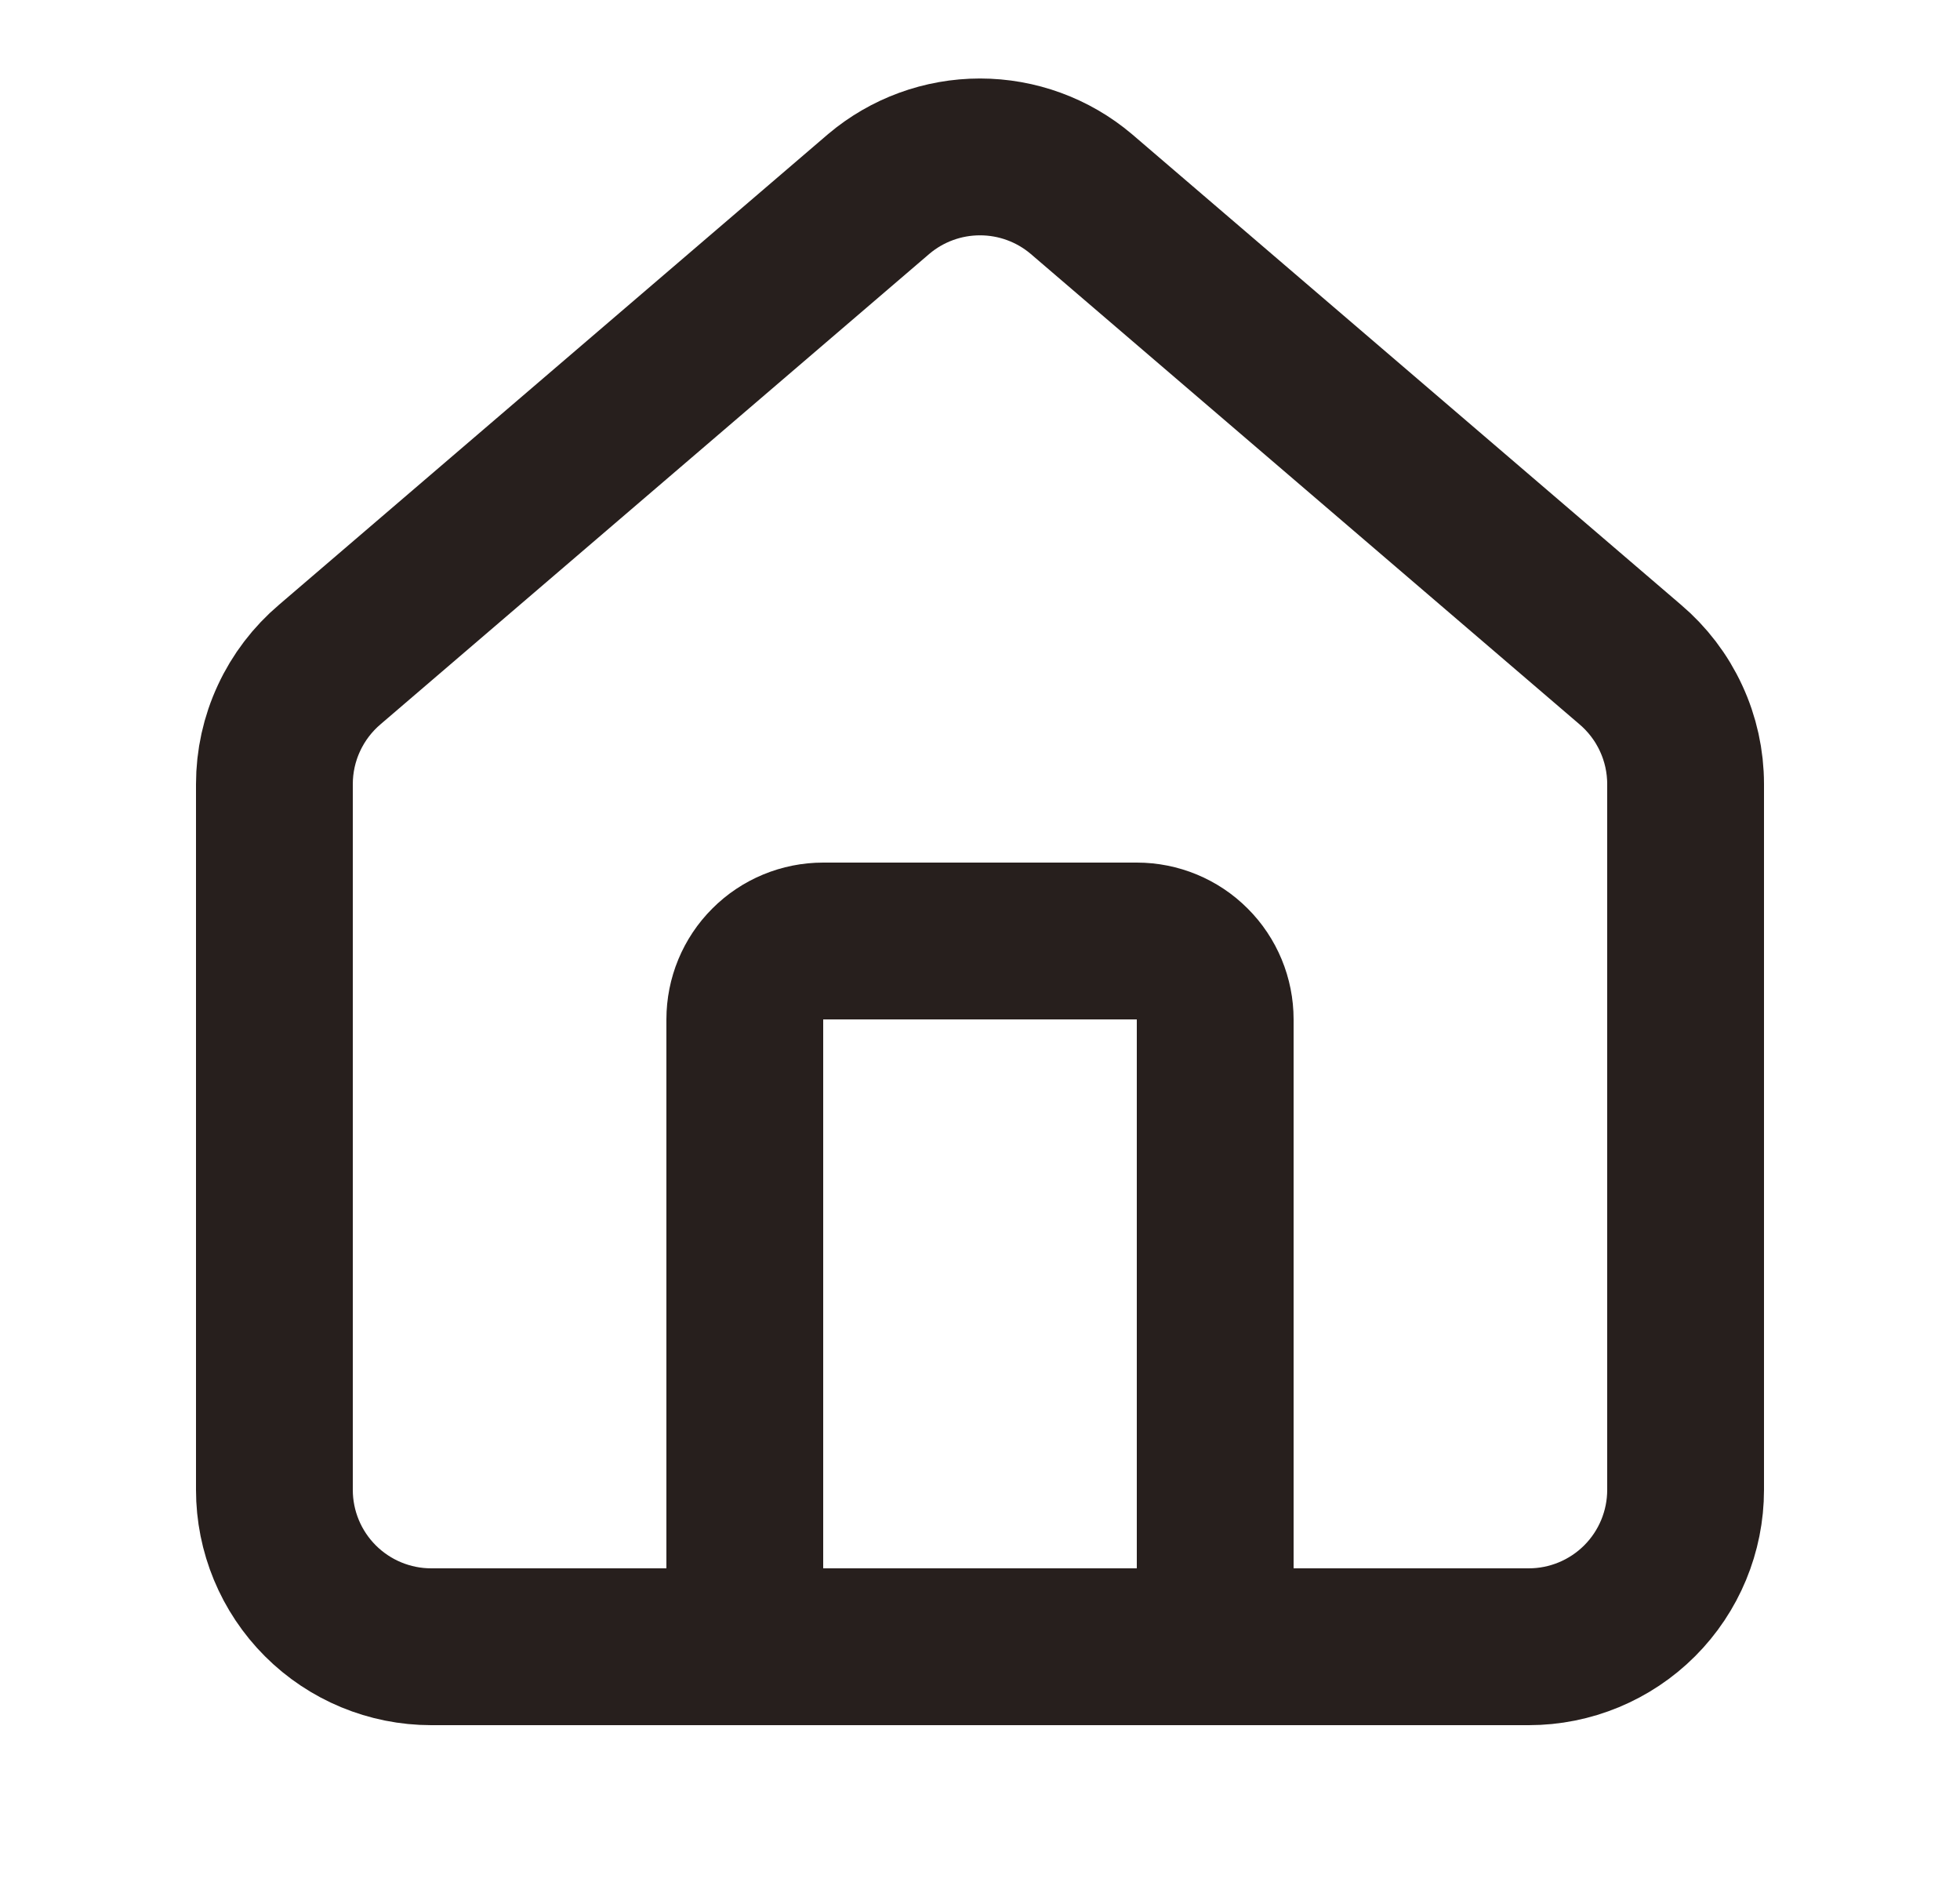
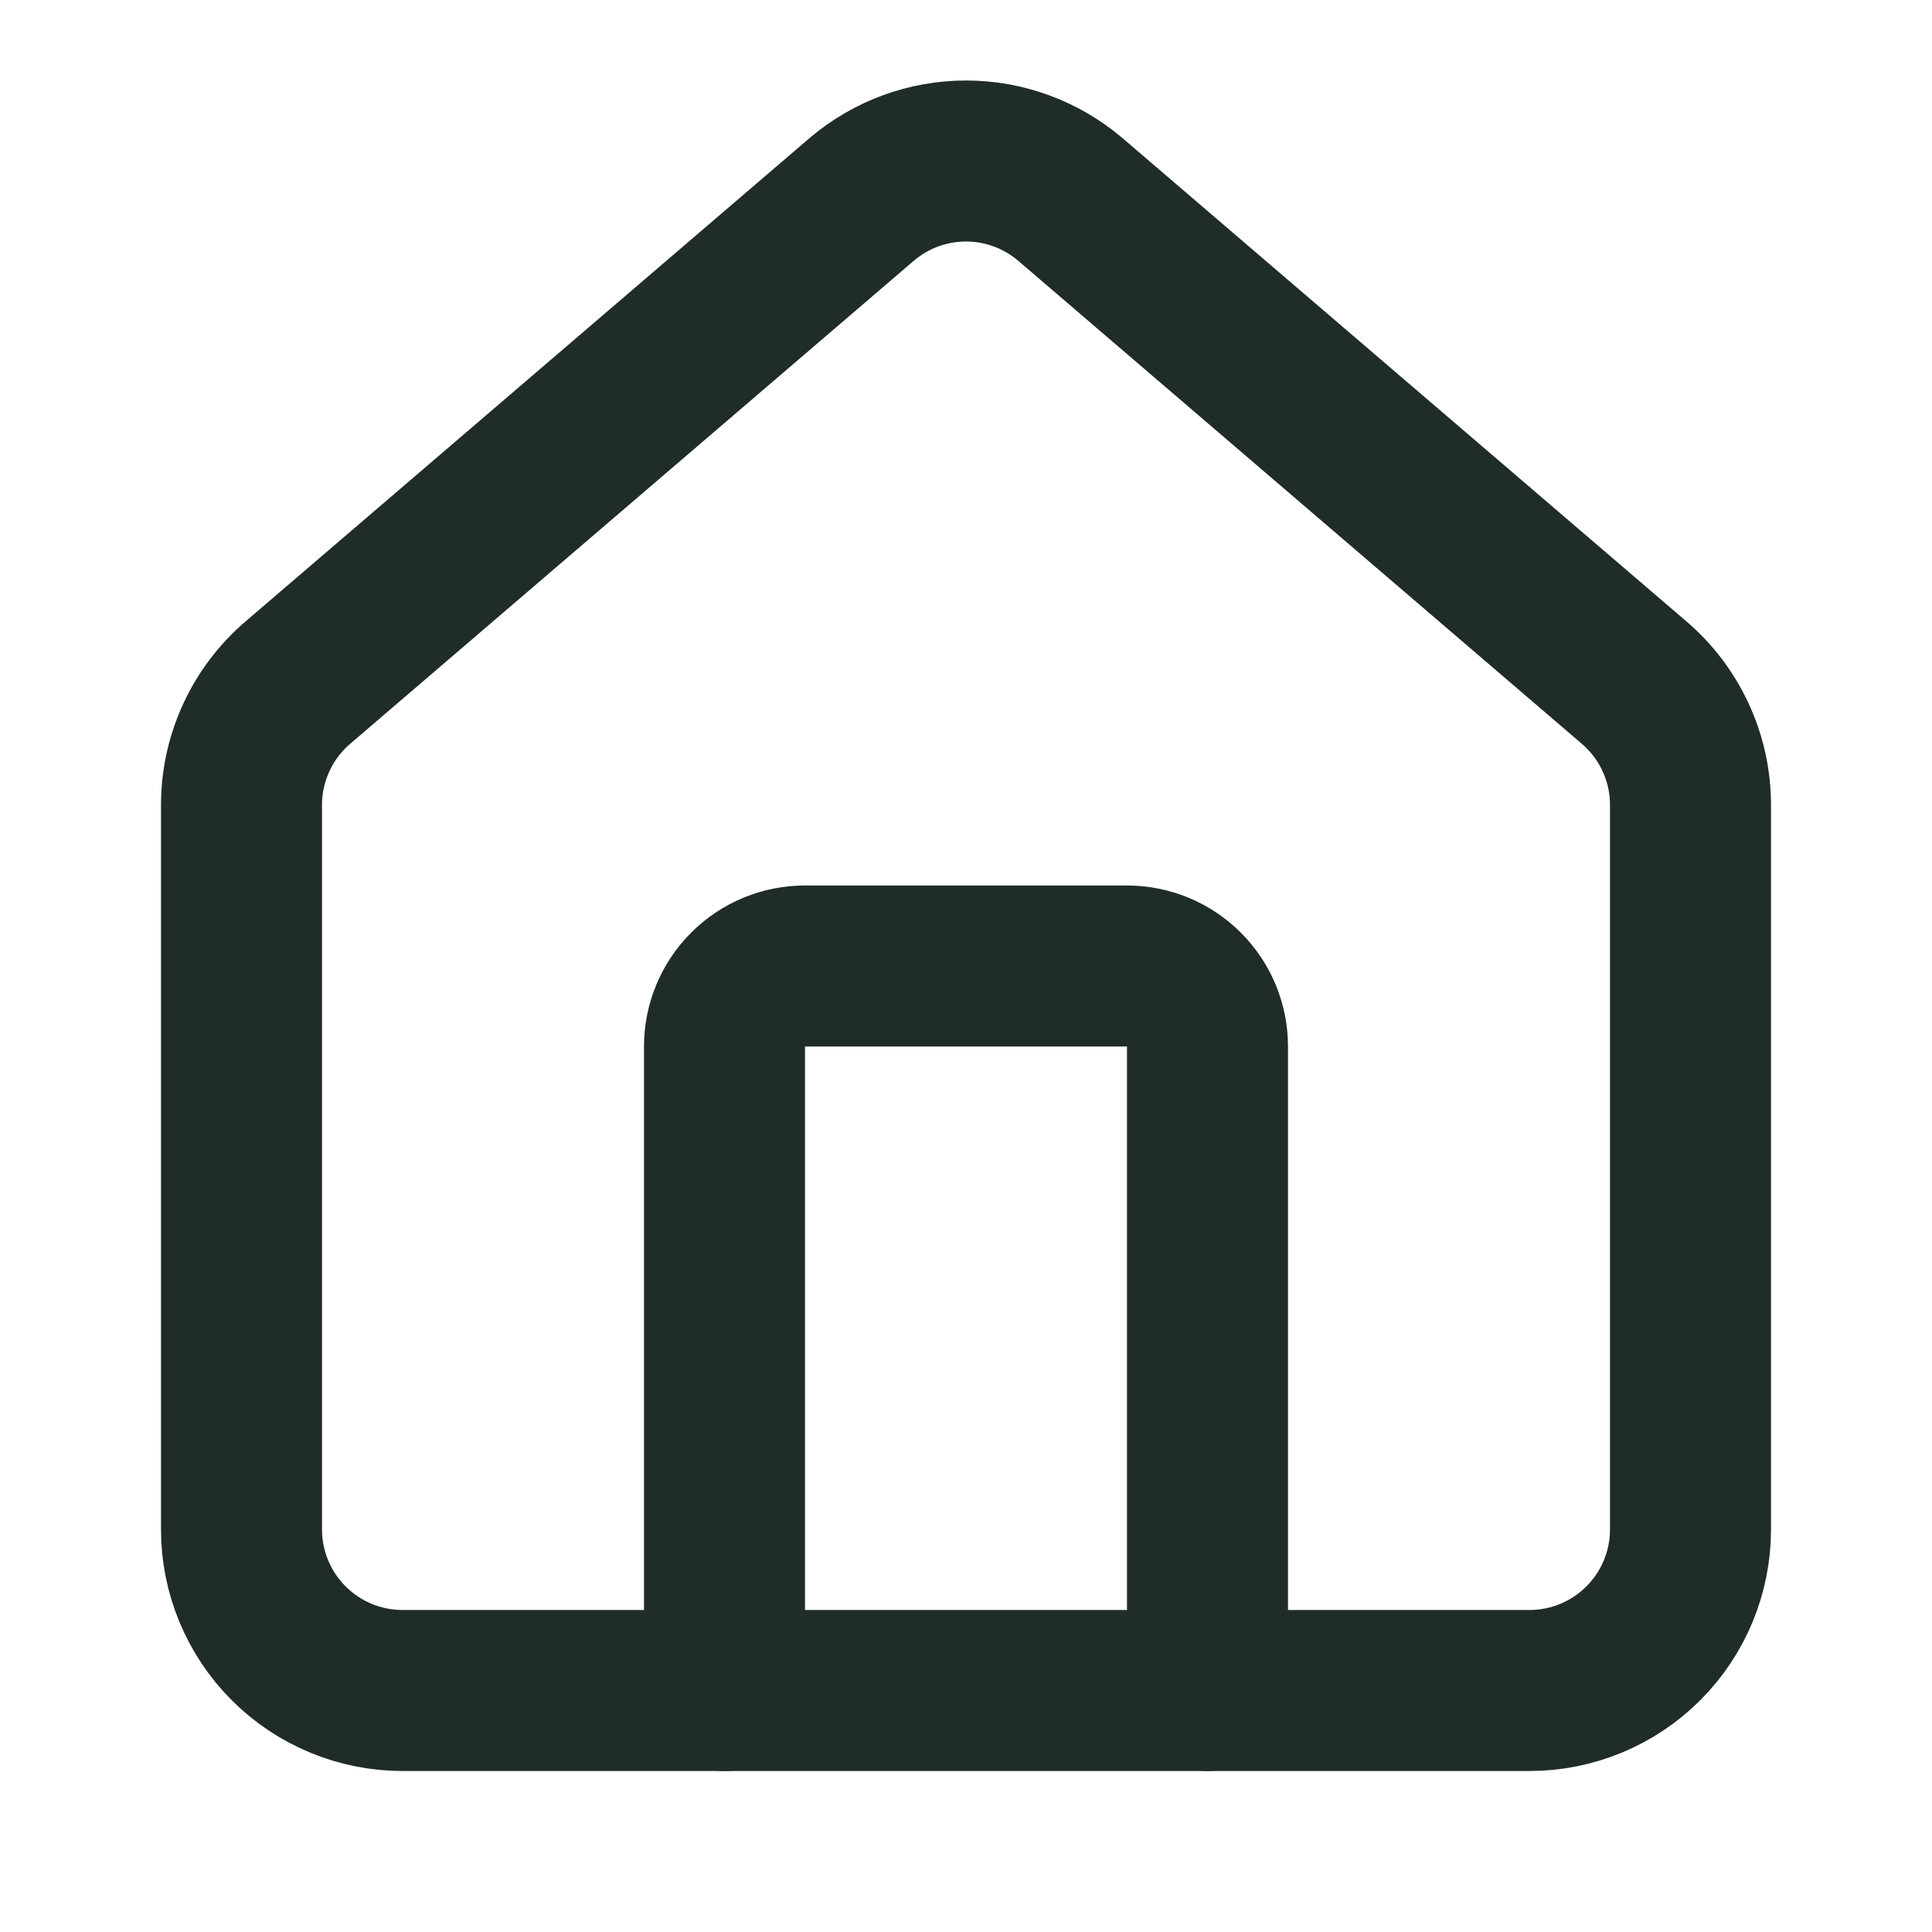
- <svg xmlns="http://www.w3.org/2000/svg" width="25" height="24" viewBox="0 0 25 24" fill="none">
-   <path d="M15.5 21V13C15.5 12.735 15.395 12.48 15.207 12.293C15.02 12.105 14.765 12 14.5 12H10.5C10.235 12 9.98 12.105 9.793 12.293C9.605 12.48 9.5 12.735 9.5 13V21" stroke="#271F1D" stroke-width="2" stroke-linecap="round" stroke-linejoin="round" />
-   <path d="M3.5 10C3.5 9.709 3.563 9.422 3.686 9.158C3.808 8.894 3.987 8.66 4.209 8.472L11.209 2.473C11.57 2.168 12.027 2.001 12.5 2.001C12.973 2.001 13.43 2.168 13.791 2.473L20.791 8.472C21.013 8.66 21.192 8.894 21.314 9.158C21.437 9.422 21.5 9.709 21.5 10V19C21.5 19.53 21.289 20.039 20.914 20.414C20.539 20.789 20.03 21 19.5 21H5.5C4.97 21 4.461 20.789 4.086 20.414C3.711 20.039 3.5 19.53 3.5 19V10Z" stroke="#271F1D" stroke-width="2" stroke-linecap="round" stroke-linejoin="round" />
+ <svg xmlns="http://www.w3.org/2000/svg" width="24" height="24" viewBox="0 0 24 24" fill="none">
+   <path d="M15 21V13C15 12.735 14.895 12.48 14.707 12.293C14.52 12.105 14.265 12 14 12H10C9.735 12 9.48 12.105 9.293 12.293C9.105 12.48 9 12.735 9 13V21" stroke="#202C27" stroke-width="2" stroke-linecap="round" stroke-linejoin="round" />
+   <path d="M3 10C3 9.709 3.063 9.422 3.186 9.158C3.308 8.894 3.487 8.66 3.709 8.472L10.709 2.473C11.07 2.168 11.527 2 12 2C12.473 2 12.93 2.168 13.291 2.473L20.291 8.472C20.513 8.66 20.692 8.894 20.814 9.158C20.937 9.422 21 9.709 21 10V19C21 19.53 20.789 20.039 20.414 20.414C20.039 20.789 19.53 21 19 21H5C4.47 21 3.961 20.789 3.586 20.414C3.211 20.039 3 19.53 3 19V10Z" stroke="#202C27" stroke-width="2" stroke-linecap="round" stroke-linejoin="round" />
</svg>
